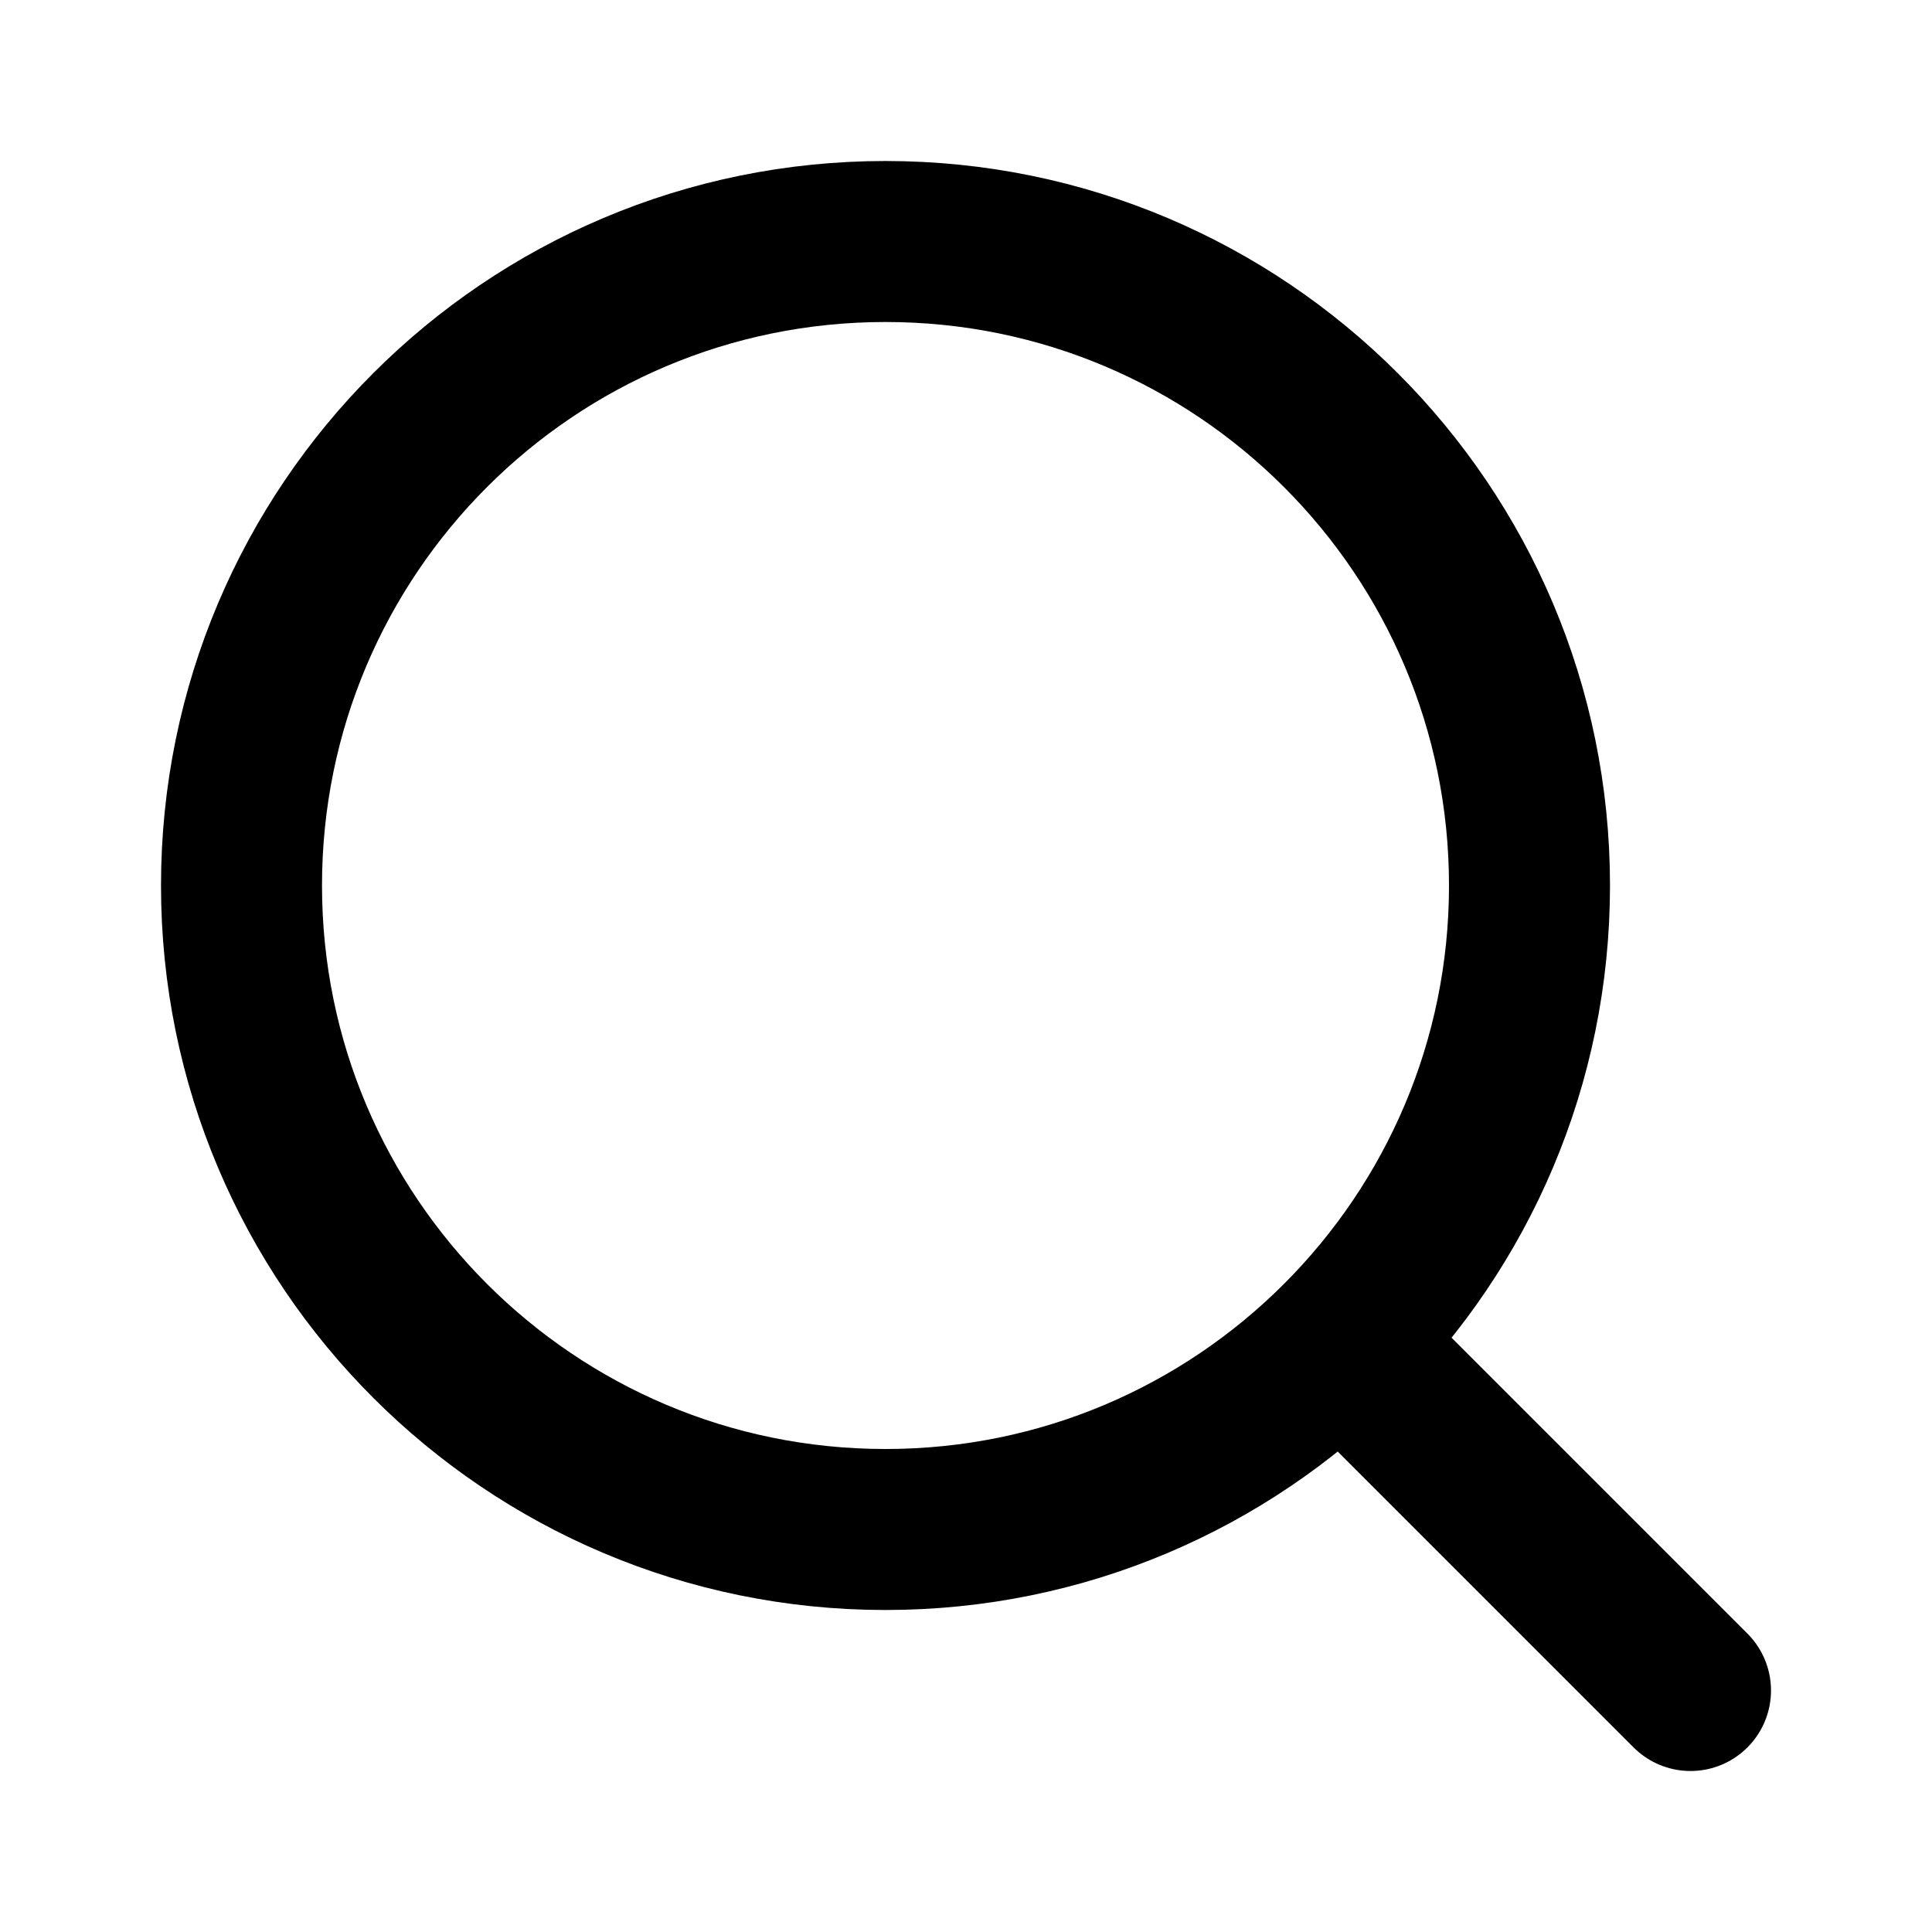
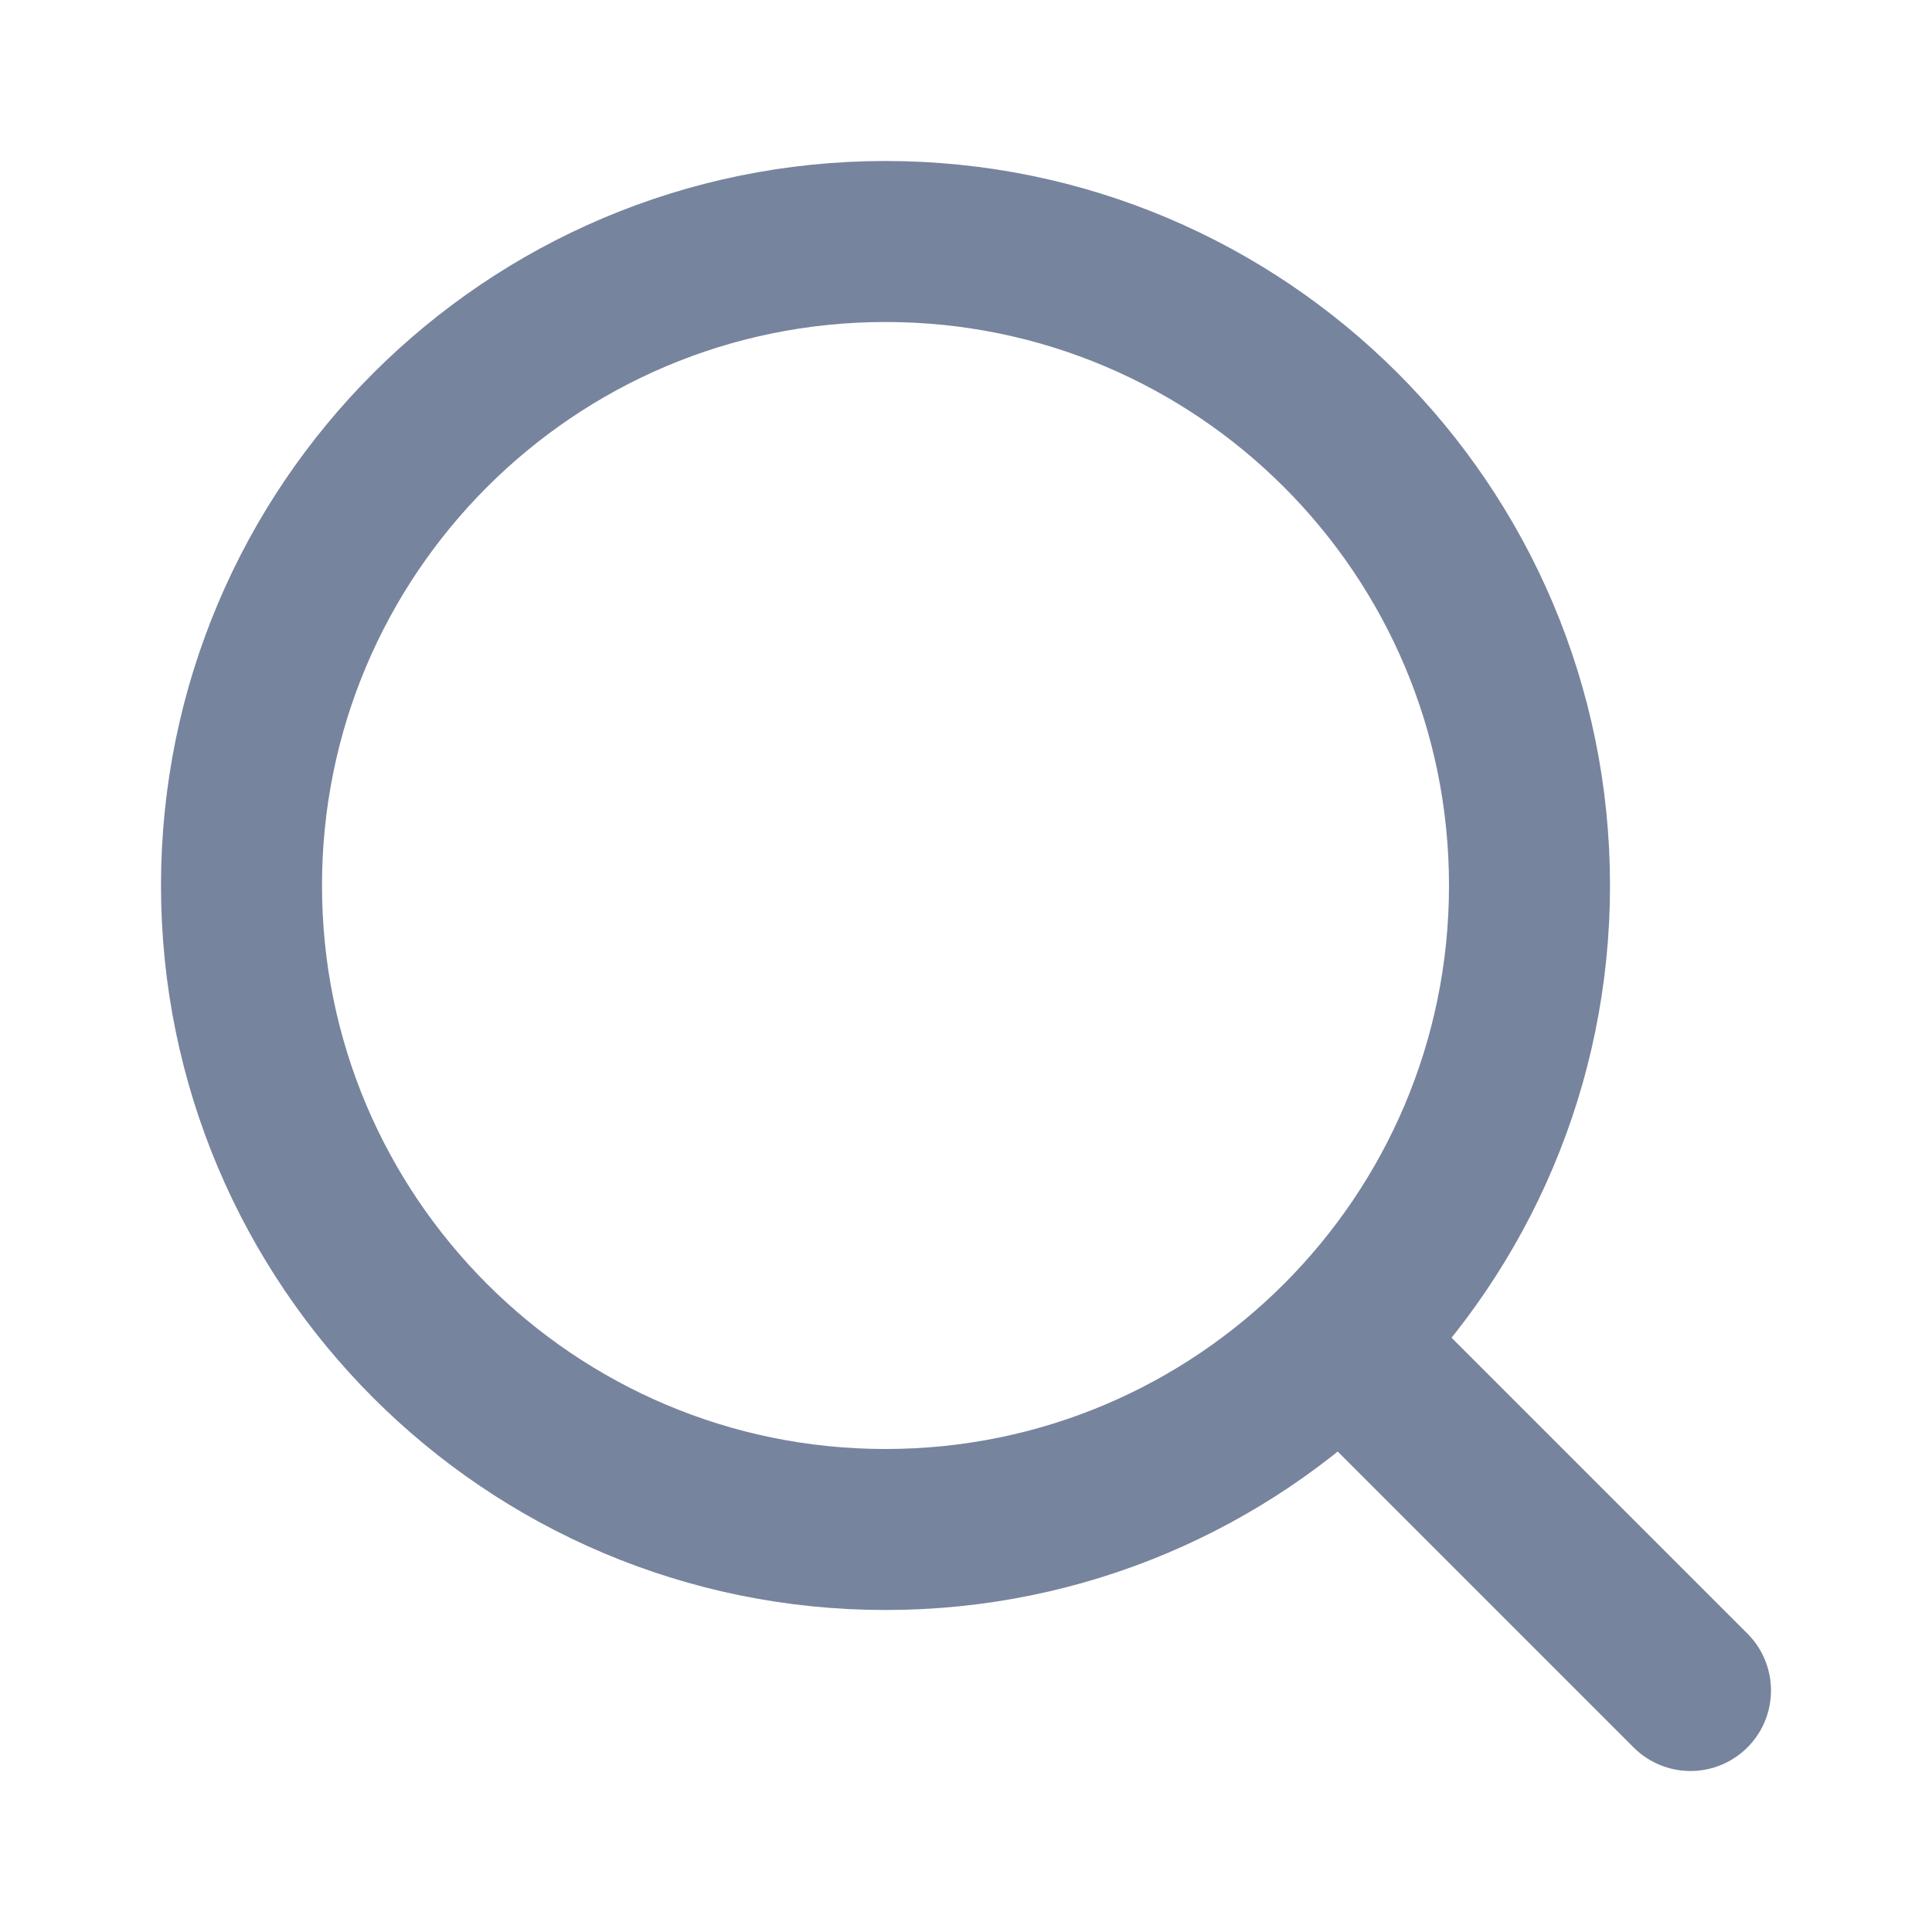
<svg xmlns="http://www.w3.org/2000/svg" width="24" height="24" viewBox="0 0 24 24" fill="none">
-   <circle cx="11" cy="11" r="8" stroke="black" stroke-width="2" stroke-linecap="round" stroke-linejoin="round" />
-   <path d="M21 21L17 17" stroke="black" stroke-width="2" stroke-linecap="round" />
+   <circle cx="11" cy="11" r="8" stroke="#77849E" stroke-width="2" stroke-linecap="round" stroke-linejoin="round" />
+   <path d="M21 21L17 17" stroke="#77849E" stroke-width="2" stroke-linecap="round" />
</svg>
